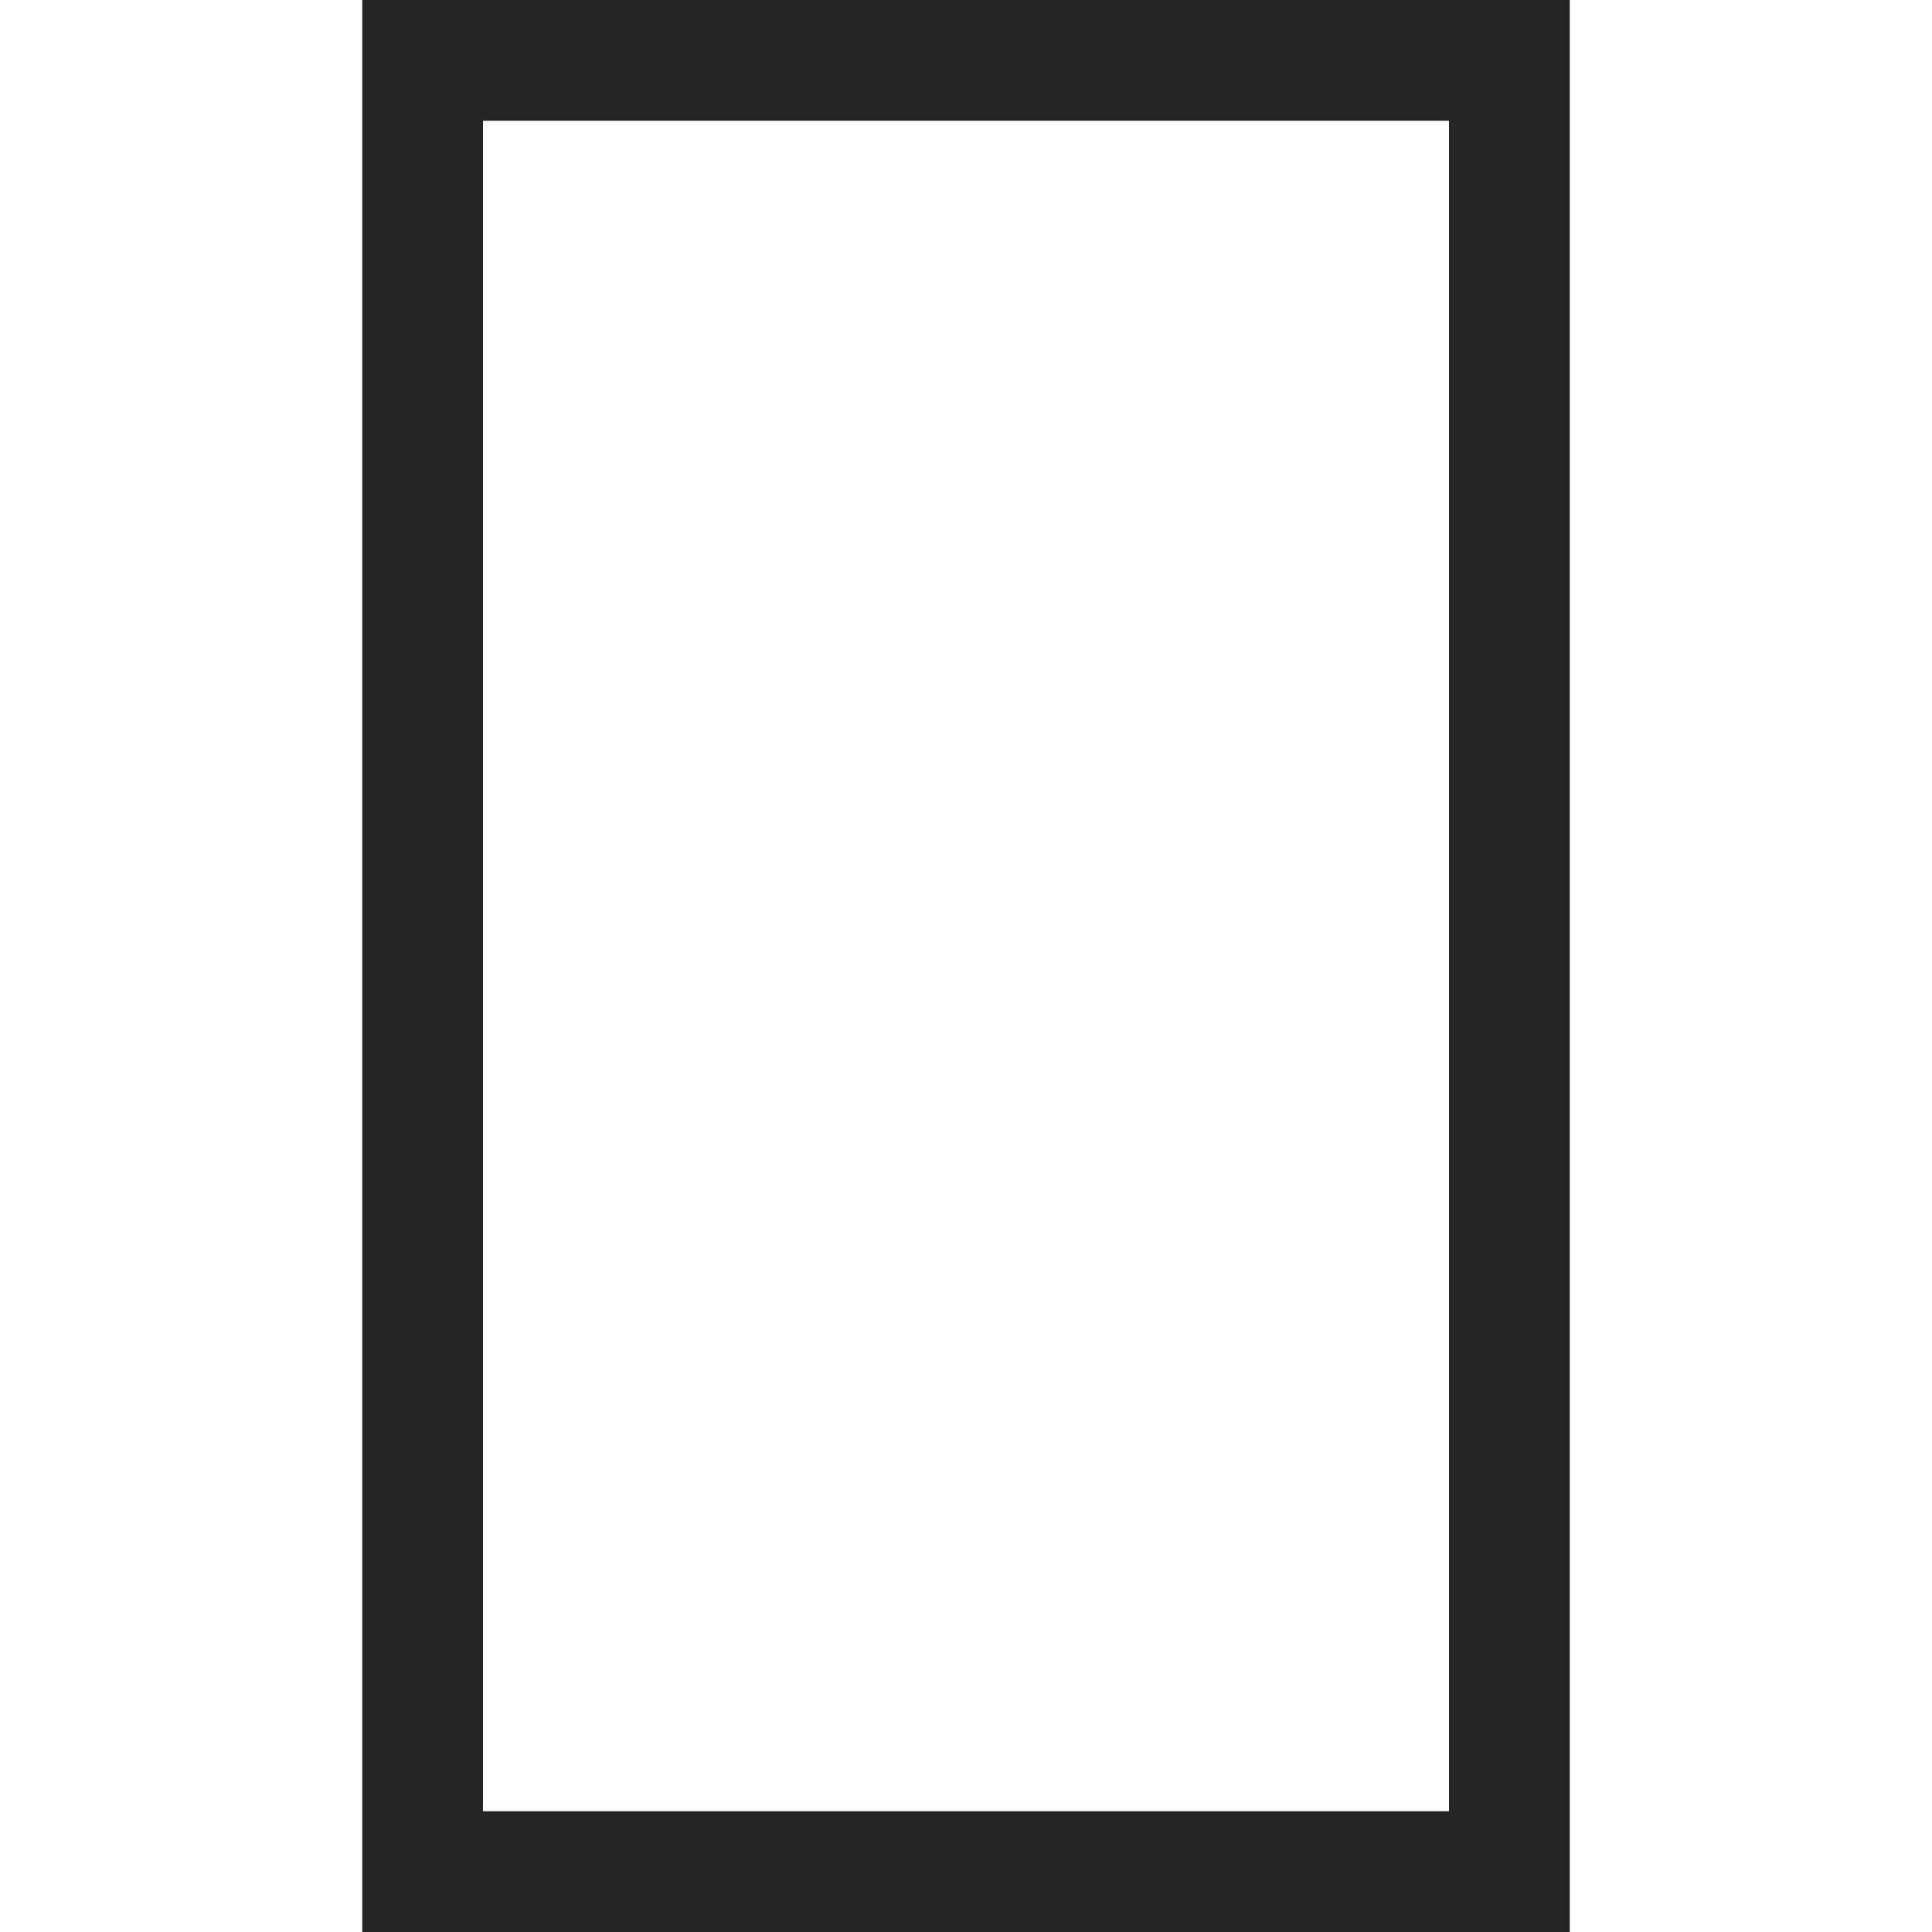
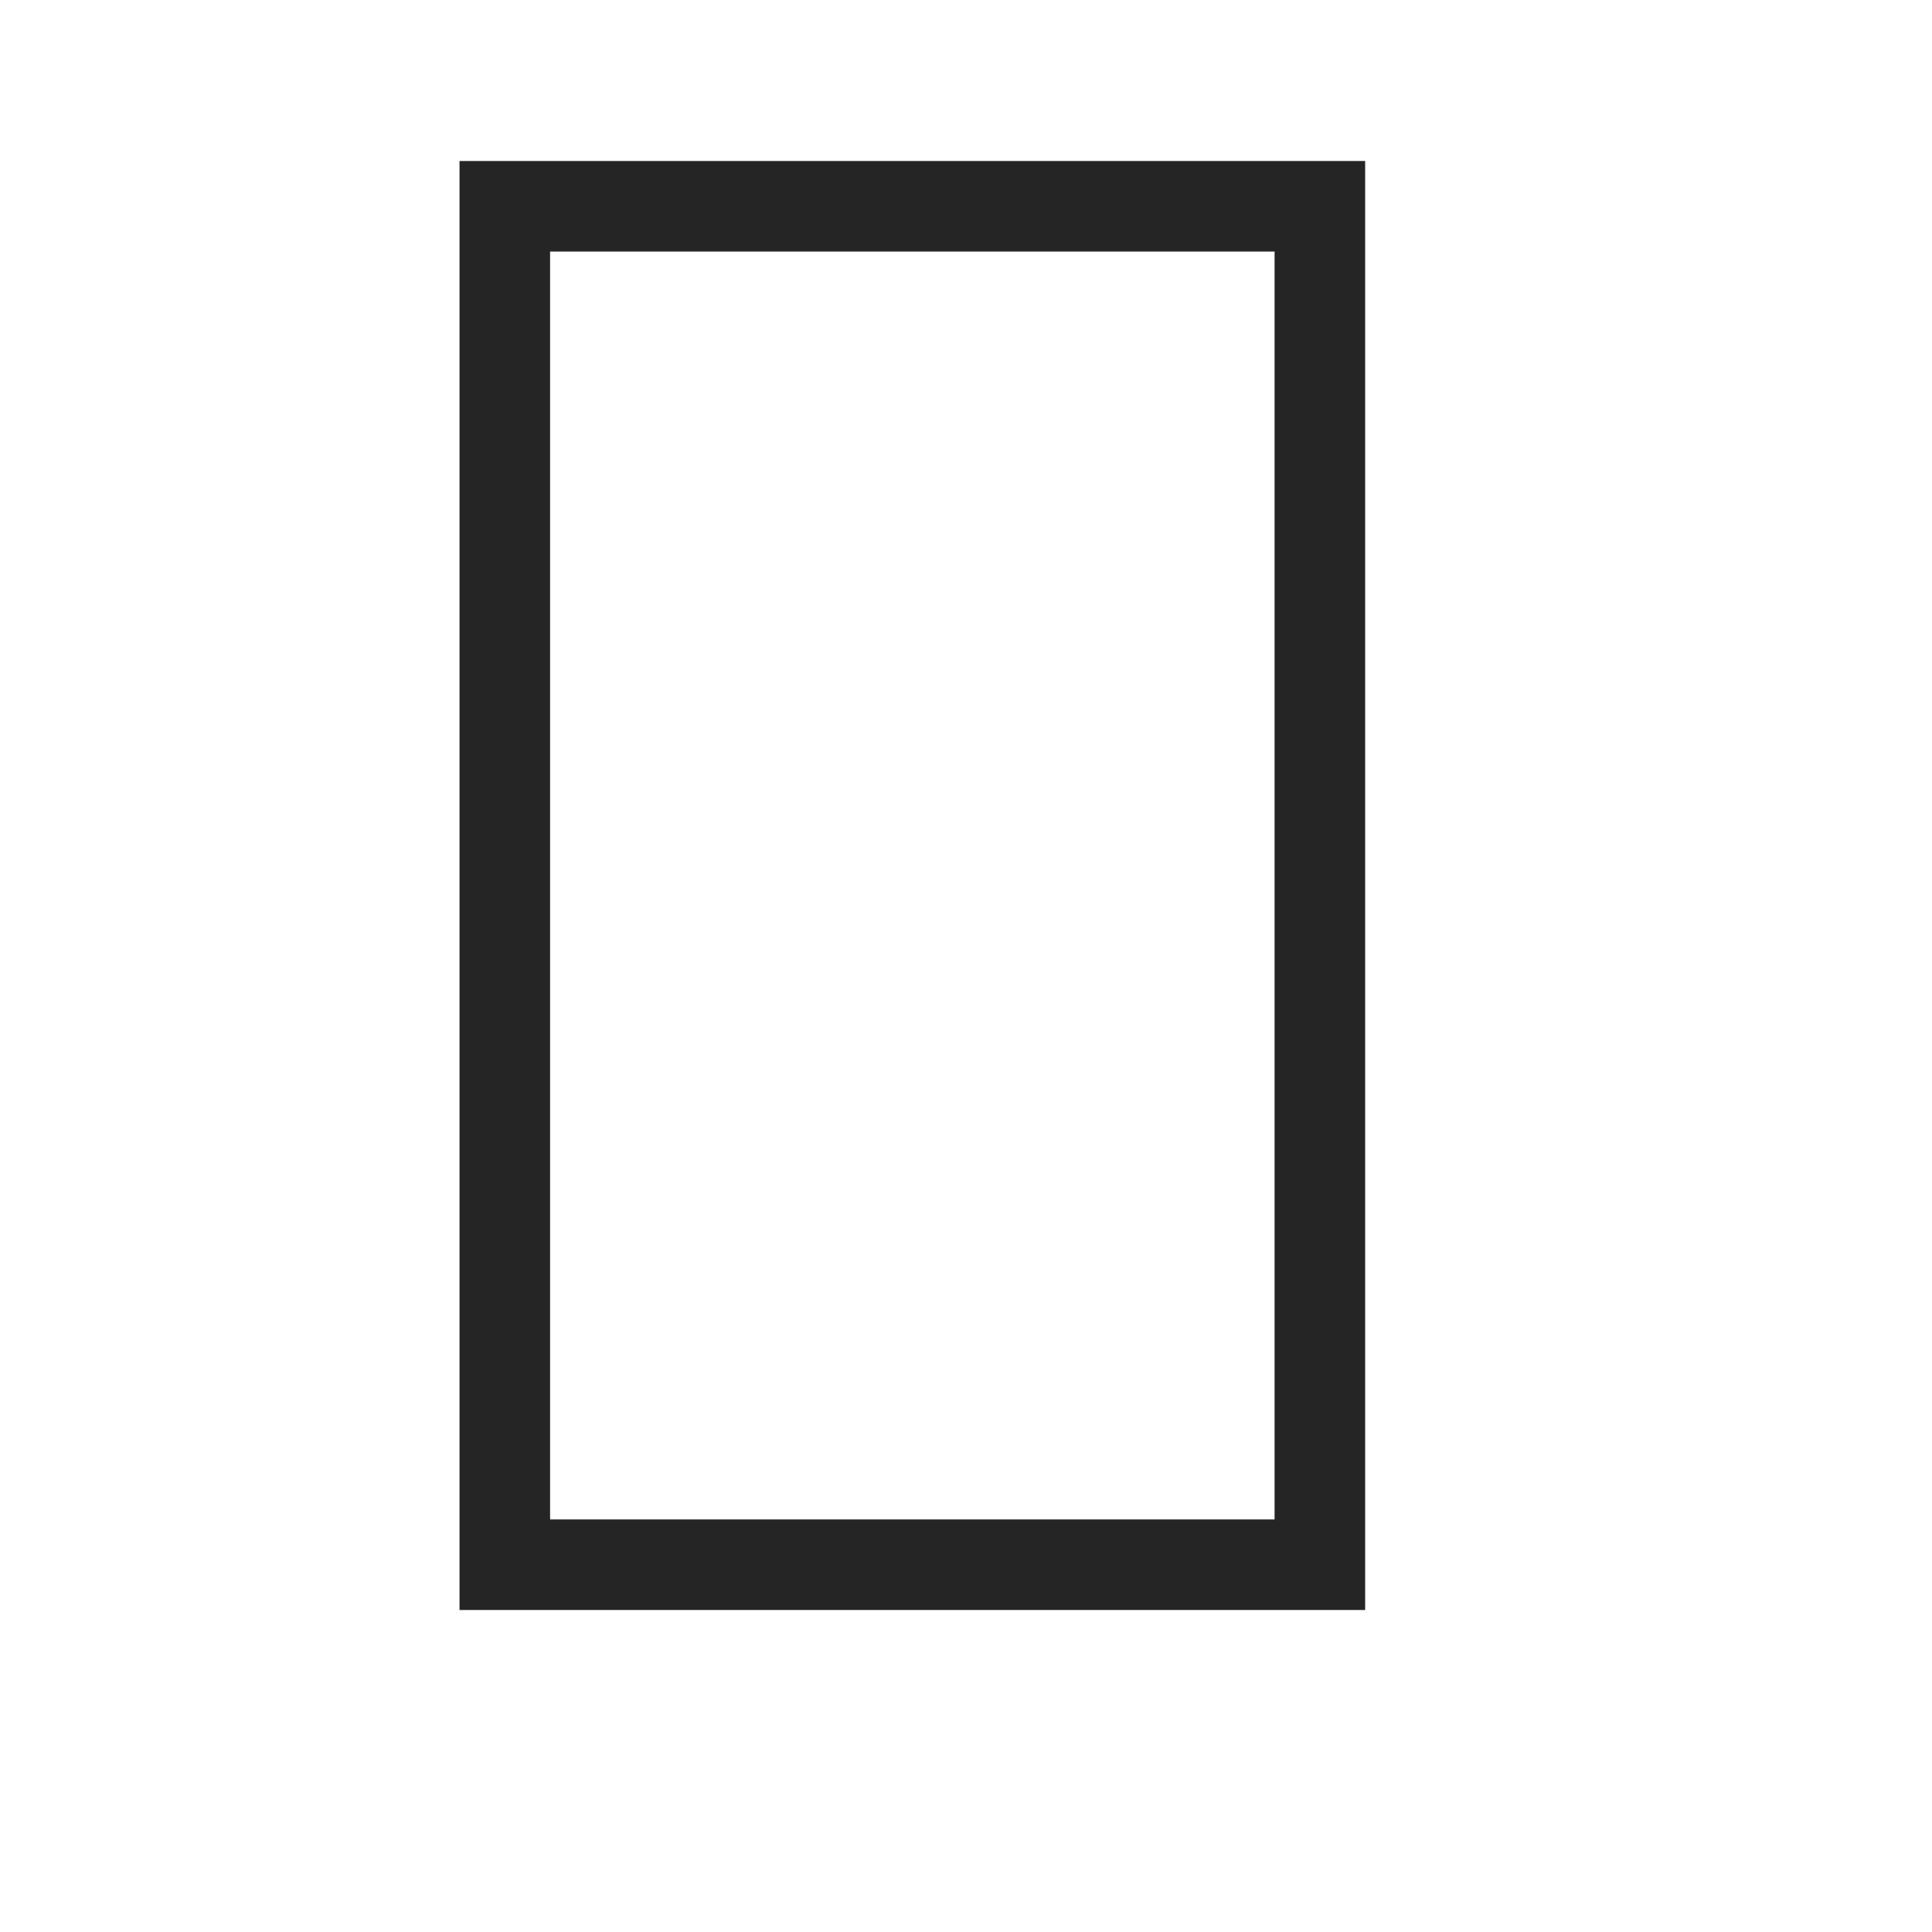
<svg xmlns="http://www.w3.org/2000/svg" width="32" height="32" viewBox="0 0 12 18" fill="none">
-   <path d="M11.625 18L0.375 18L0.375 -6.39279e-07L11.625 -1.47526e-07L11.625 18ZM10.5 16.875L10.5 1.125L1.5 1.125L1.5 16.875L10.5 16.875Z" fill="#252525" />
+   <path transform="translate(1, 1.5) scale(0.75)" d="M11.625 18L0.375 18L0.375 -6.39279e-07L11.625 -1.47526e-07L11.625 18ZM10.5 16.875L10.5 1.125L1.5 1.125L1.5 16.875L10.5 16.875Z" fill="#252525" />
</svg>
